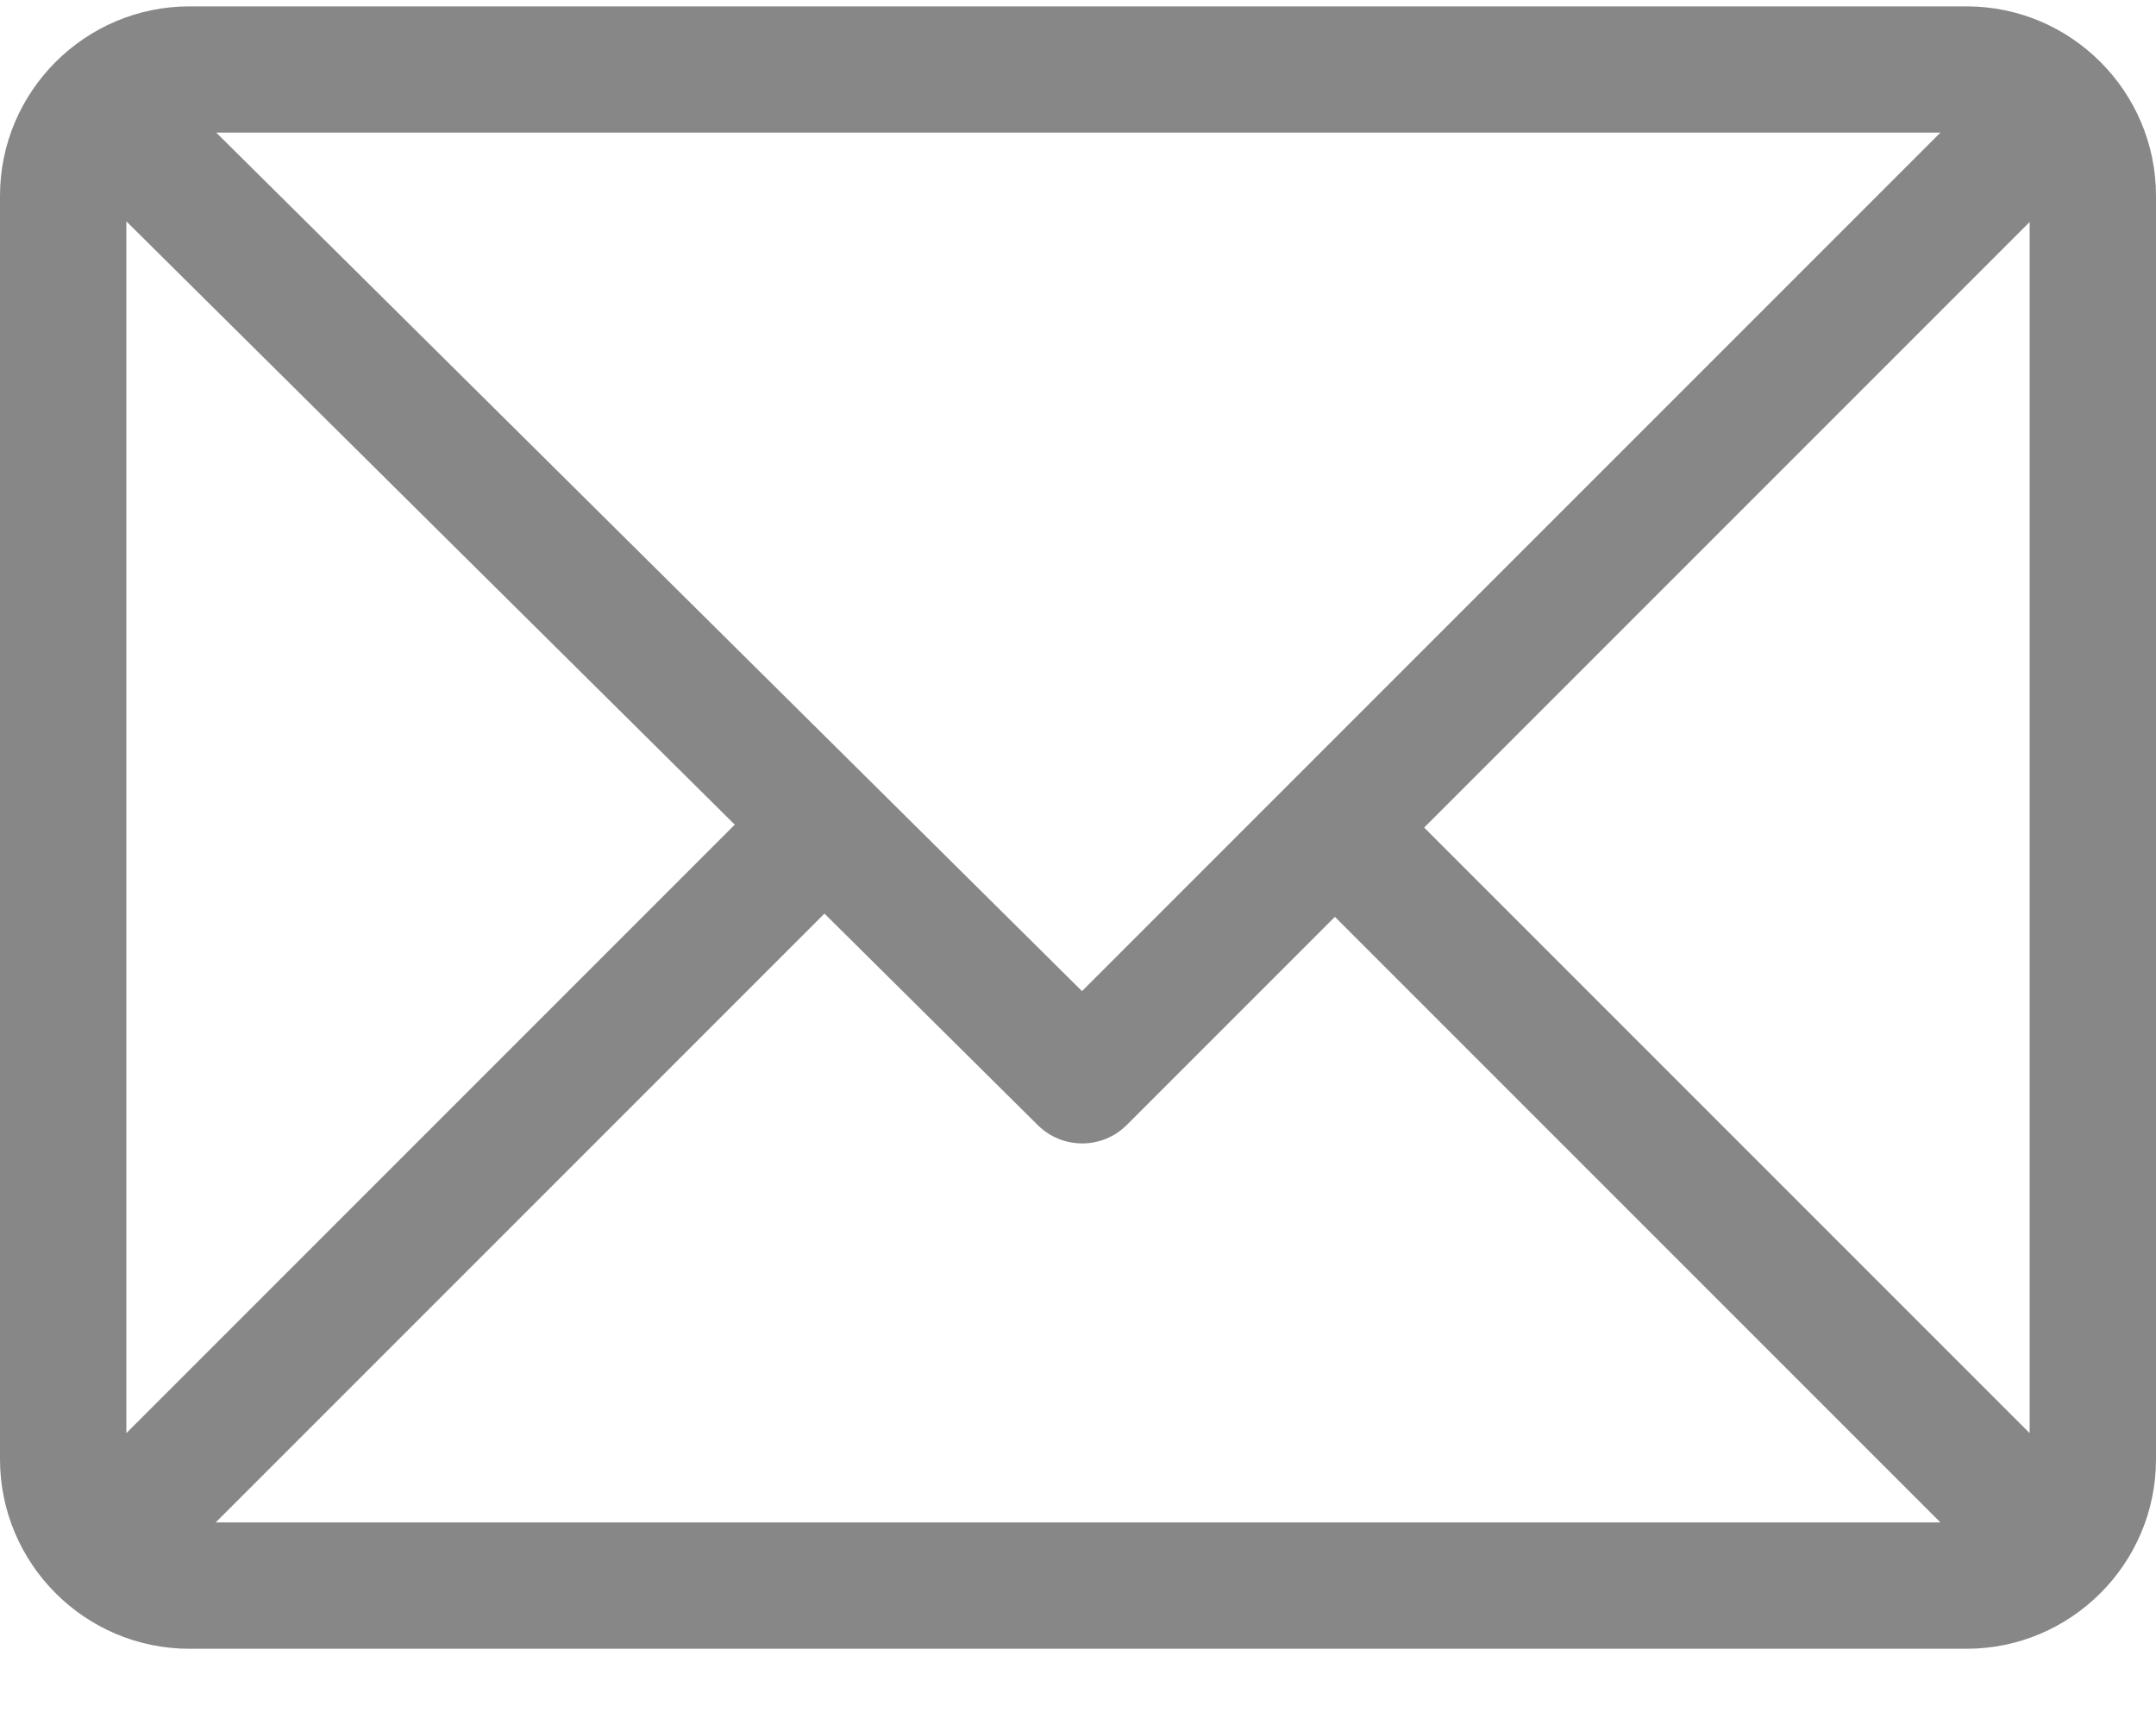
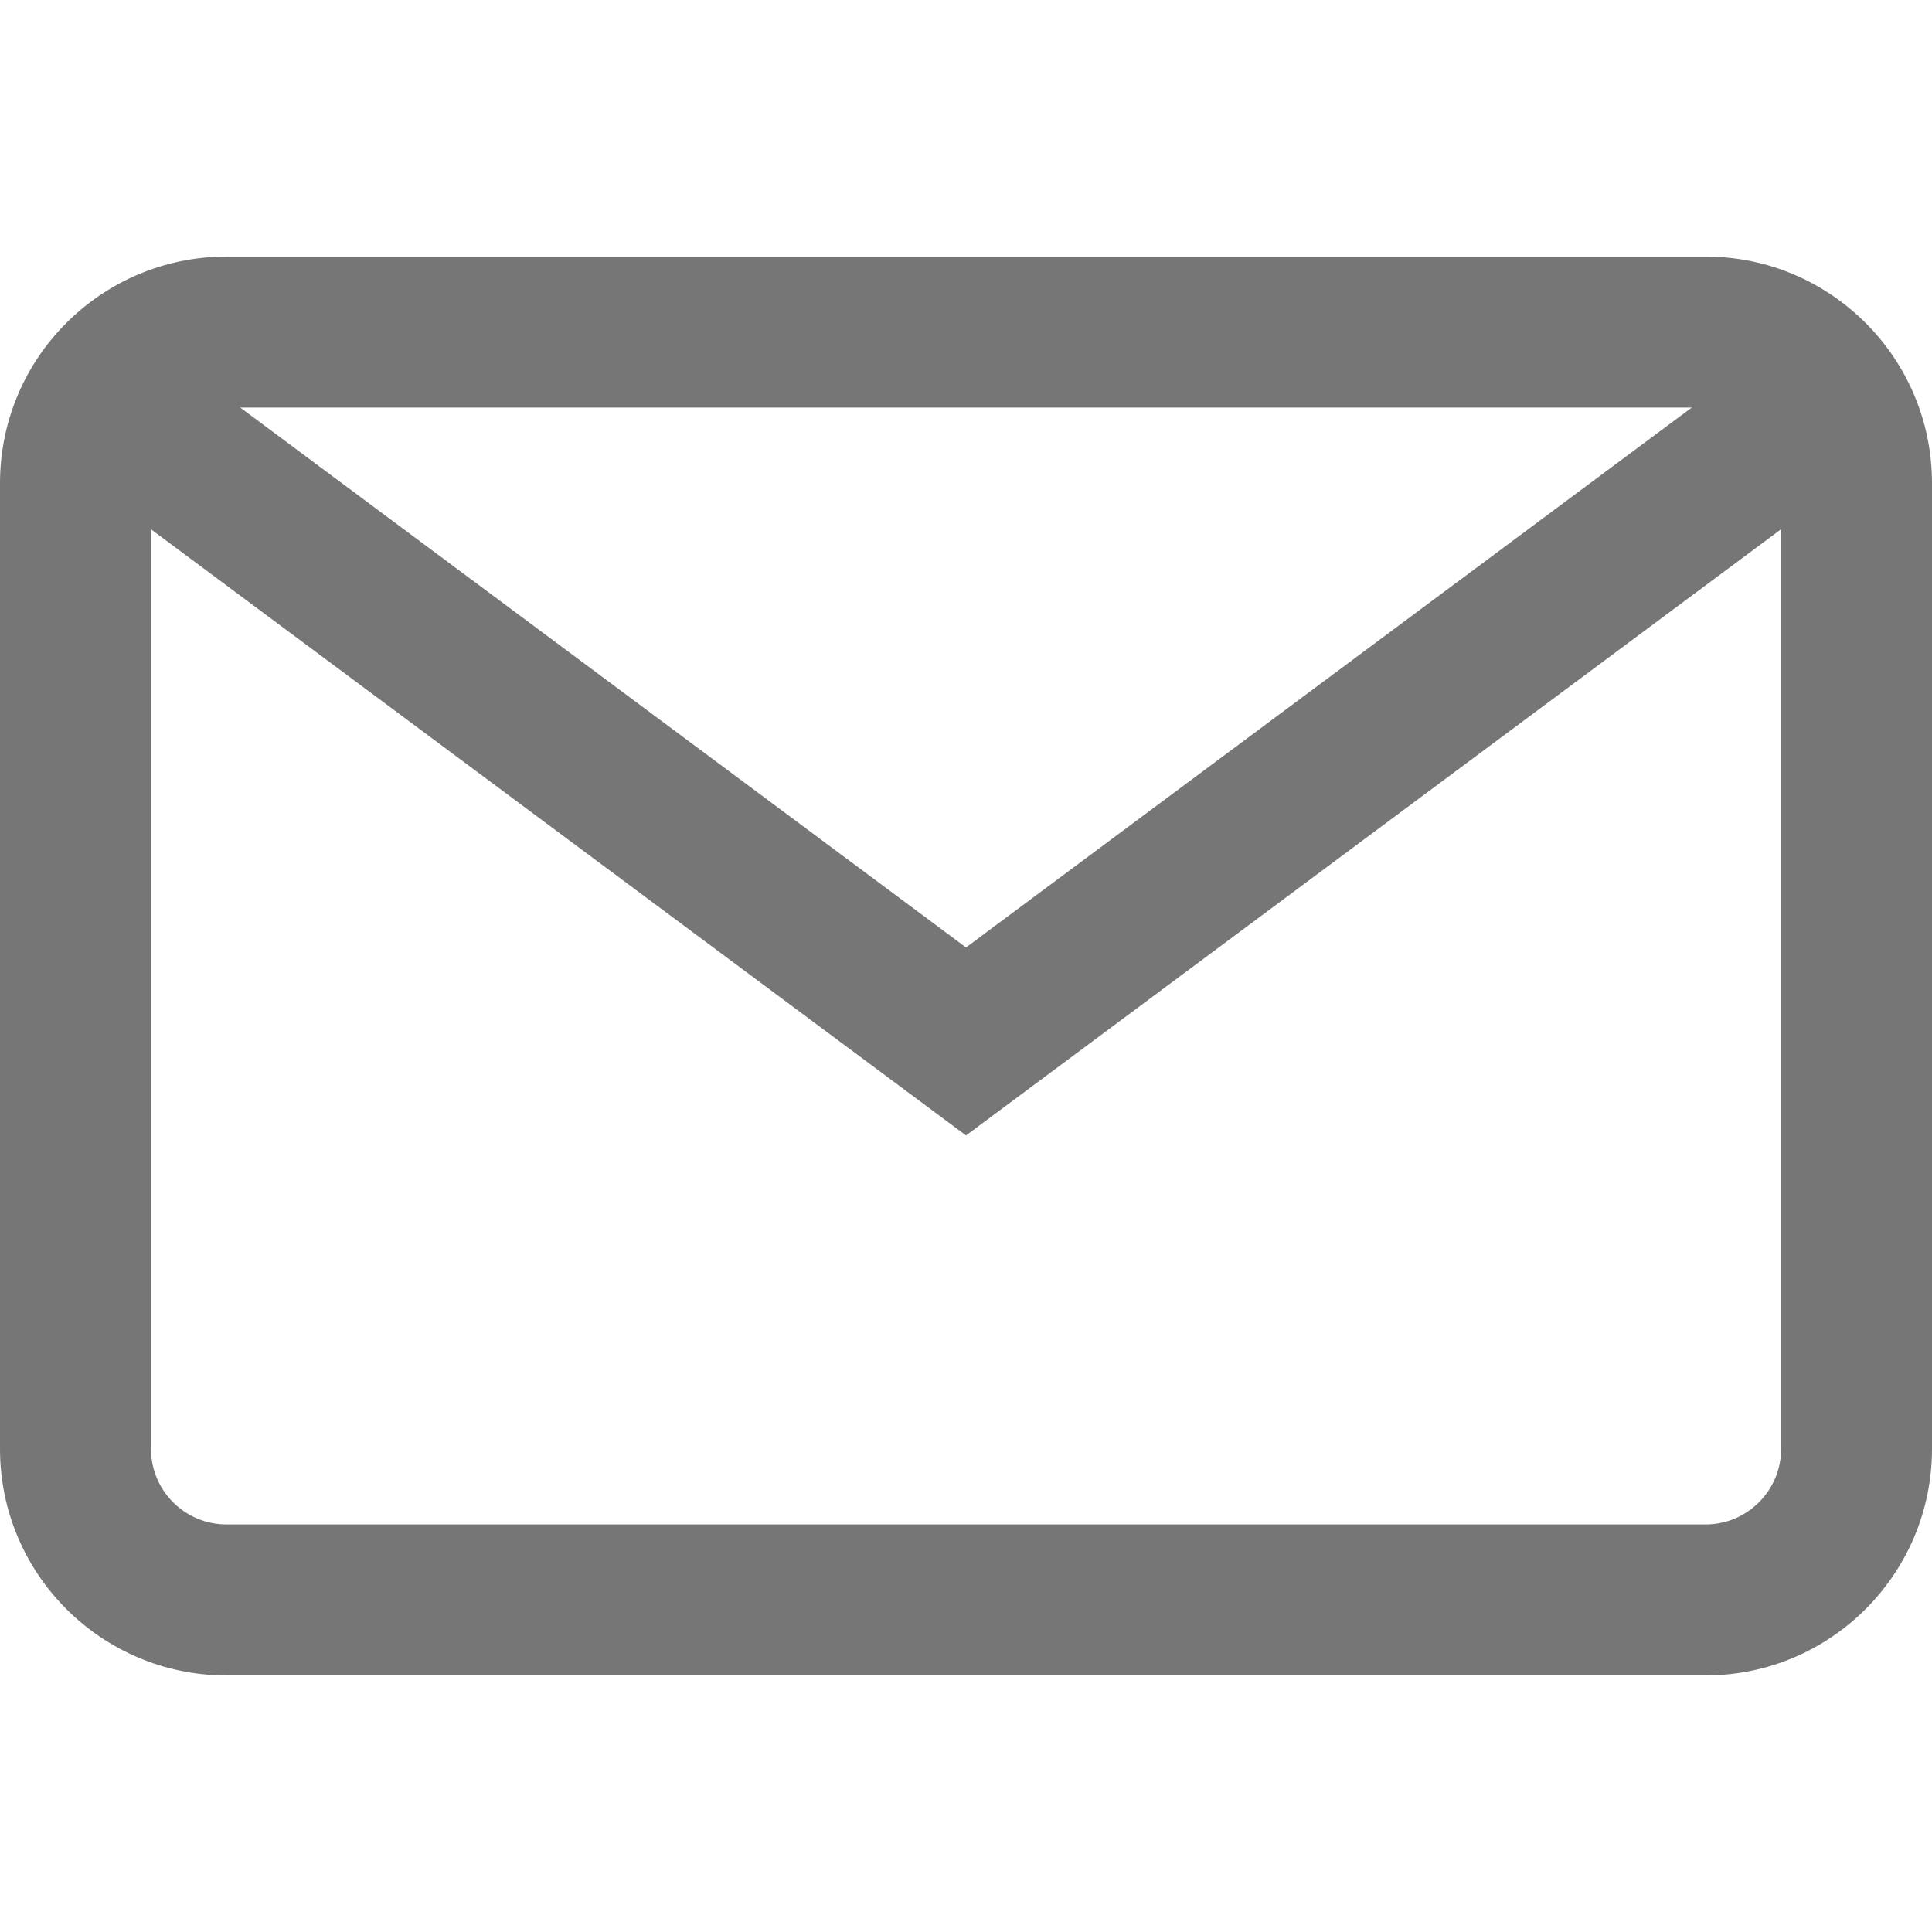
- <svg xmlns="http://www.w3.org/2000/svg" width="20" height="16" viewBox="0 0 20 16" fill="none">
-   <path d="M18.242 0.059H1.758C0.79 0.059 0 0.848 0 1.816V13.535C0 14.501 0.786 15.293 1.758 15.293H18.242C19.208 15.293 20 14.507 20 13.535V1.816C20 0.851 19.214 0.059 18.242 0.059ZM18 1.23L10.037 9.193L2.006 1.23H18ZM1.172 13.293V2.053L6.816 7.649L1.172 13.293ZM2.001 14.121L7.648 8.474L9.627 10.436C9.856 10.663 10.225 10.662 10.453 10.434L12.383 8.504L18 14.121H2.001ZM18.828 13.293L13.211 7.676L18.828 2.059V13.293Z" fill="#878787" />
+ <svg xmlns="http://www.w3.org/2000/svg" width="20" height="20" fill="none">
+   <path d="M17.656 2.656H2.344A2.346 2.346 0 000 5v10a2.346 2.346 0 002.344 2.344h15.312A2.346 2.346 0 0020 15V5a2.346 2.346 0 00-2.344-2.344zM18.438 15c0 .43-.351.781-.782.781H2.344A.782.782 0 011.563 15V5c0-.43.35-.781.78-.781h15.313c.431 0 .782.35.782.781v10z" fill="#767676" />
+   <path d="M18.305 3.63L10 9.808 1.695 3.63.763 4.884 10 11.754l9.237-6.87-.932-1.254z" fill="#767676" />
</svg>
